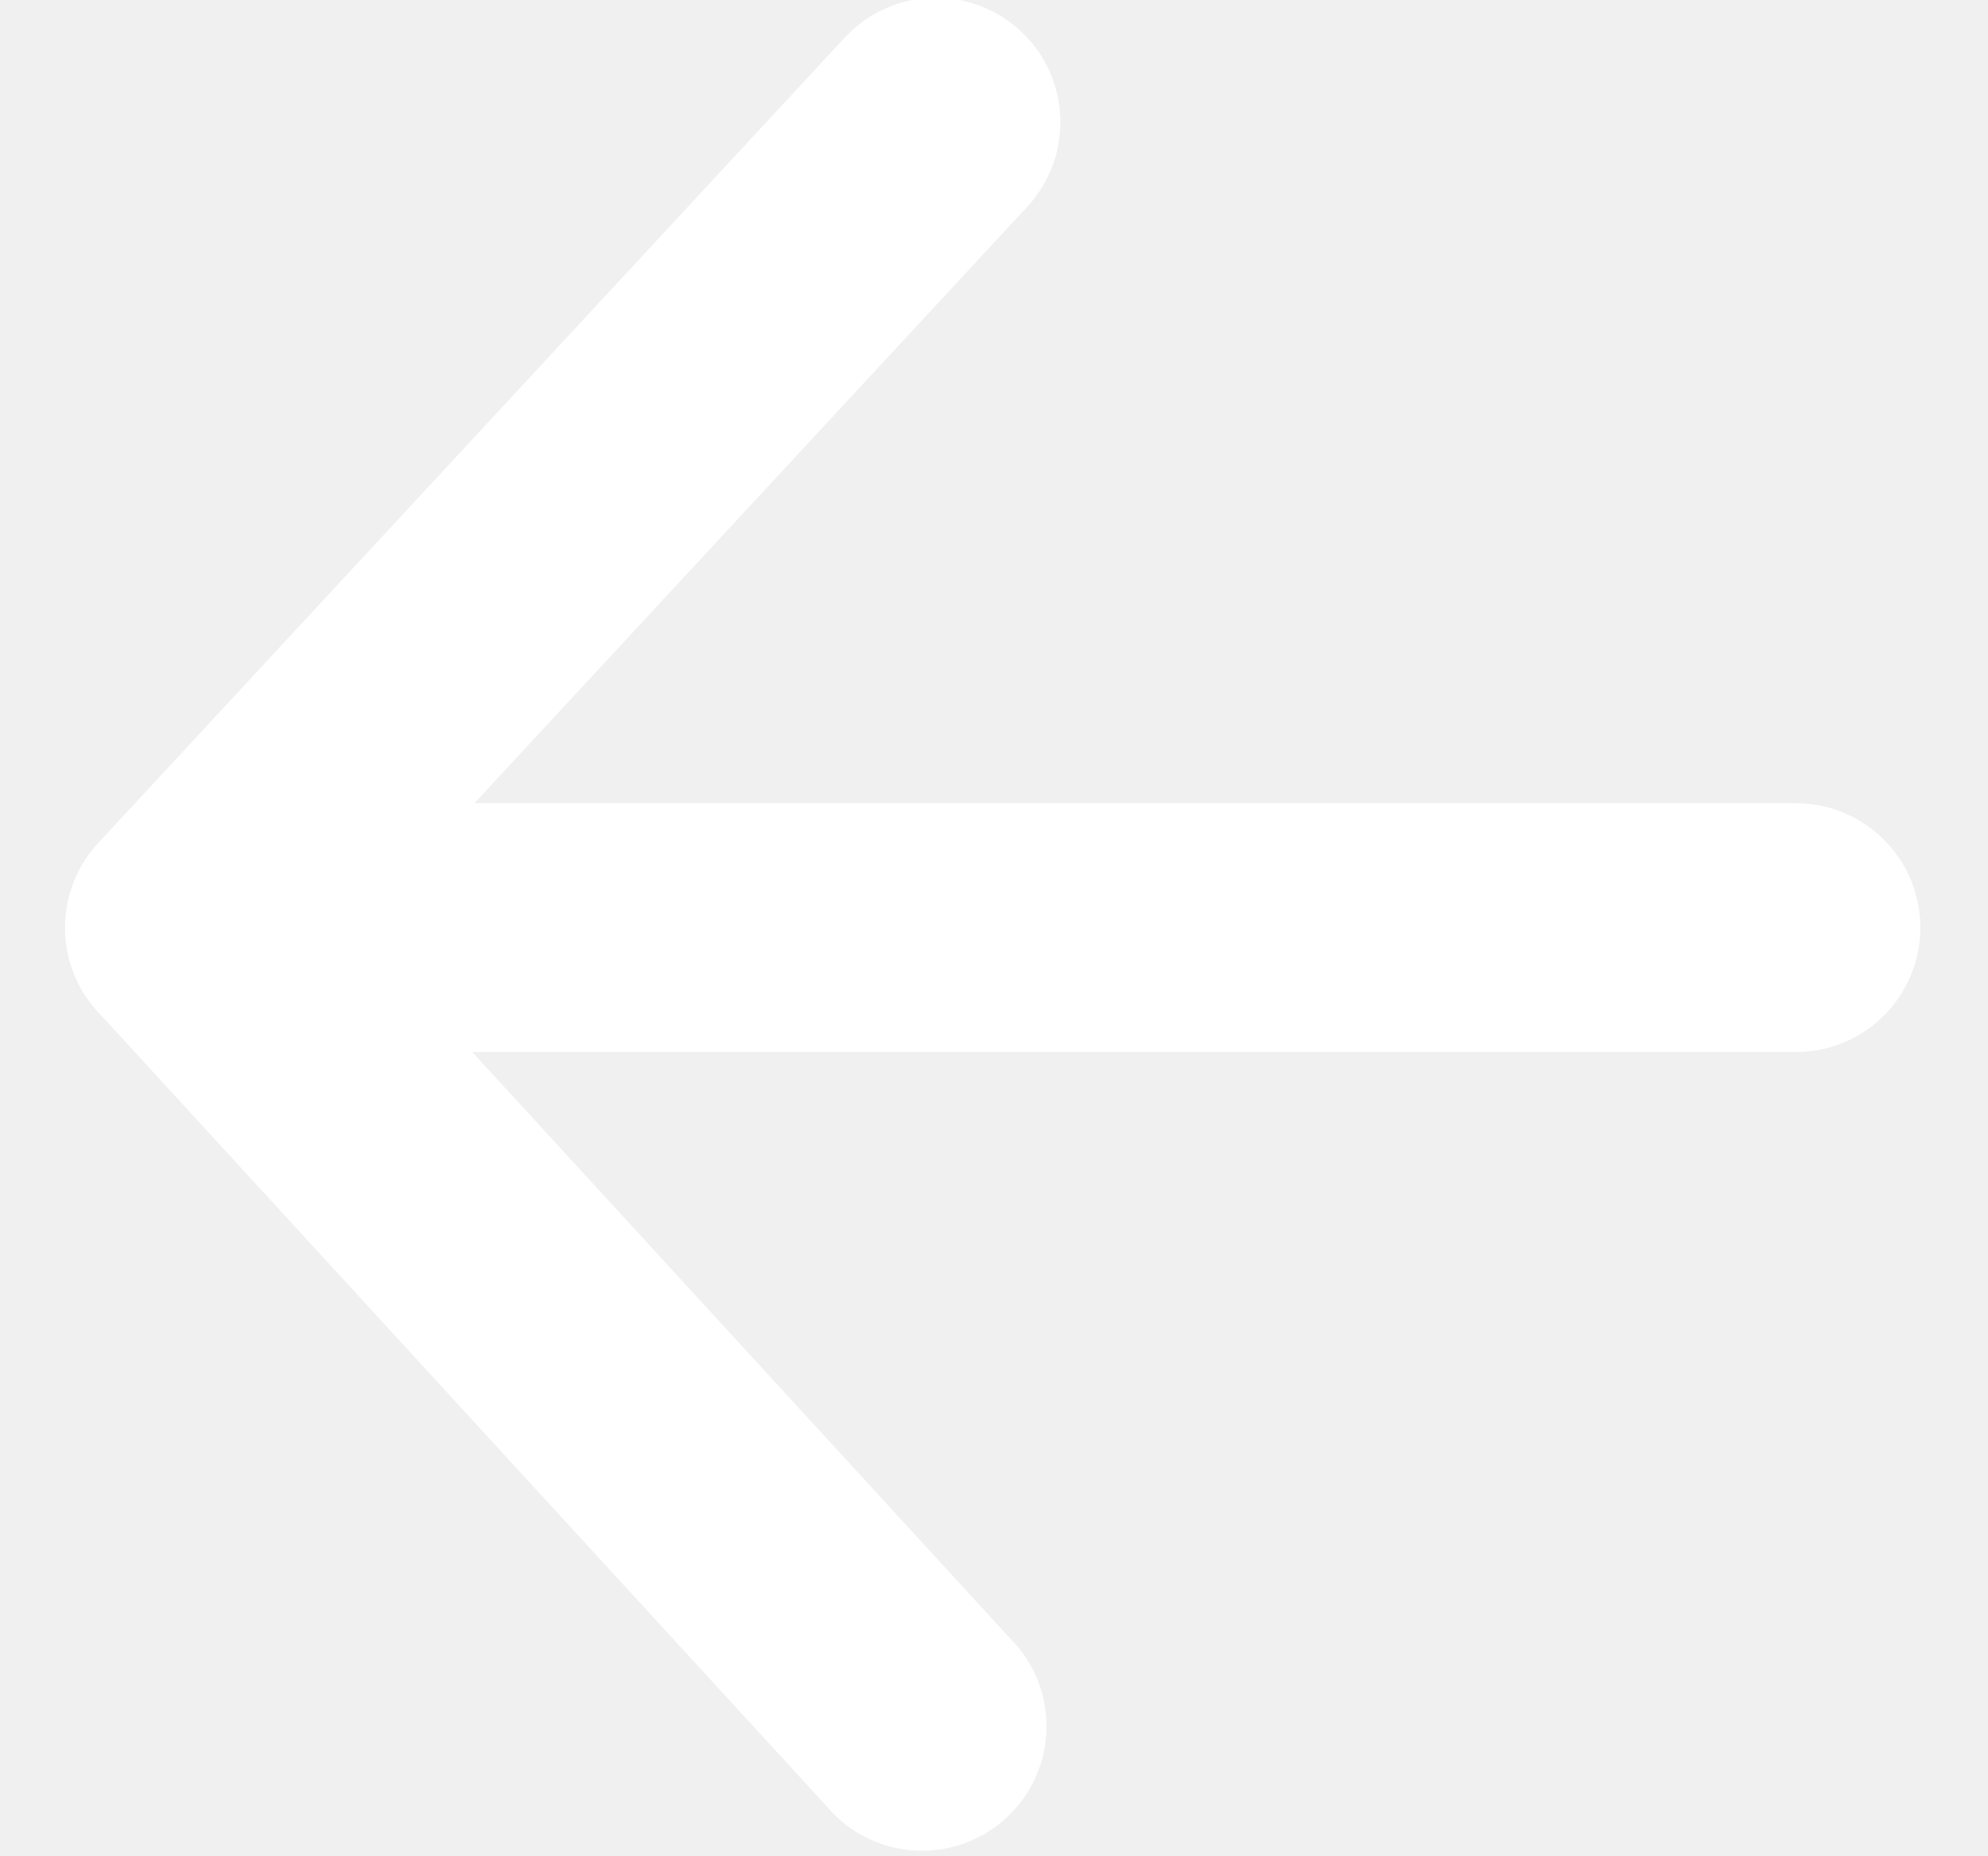
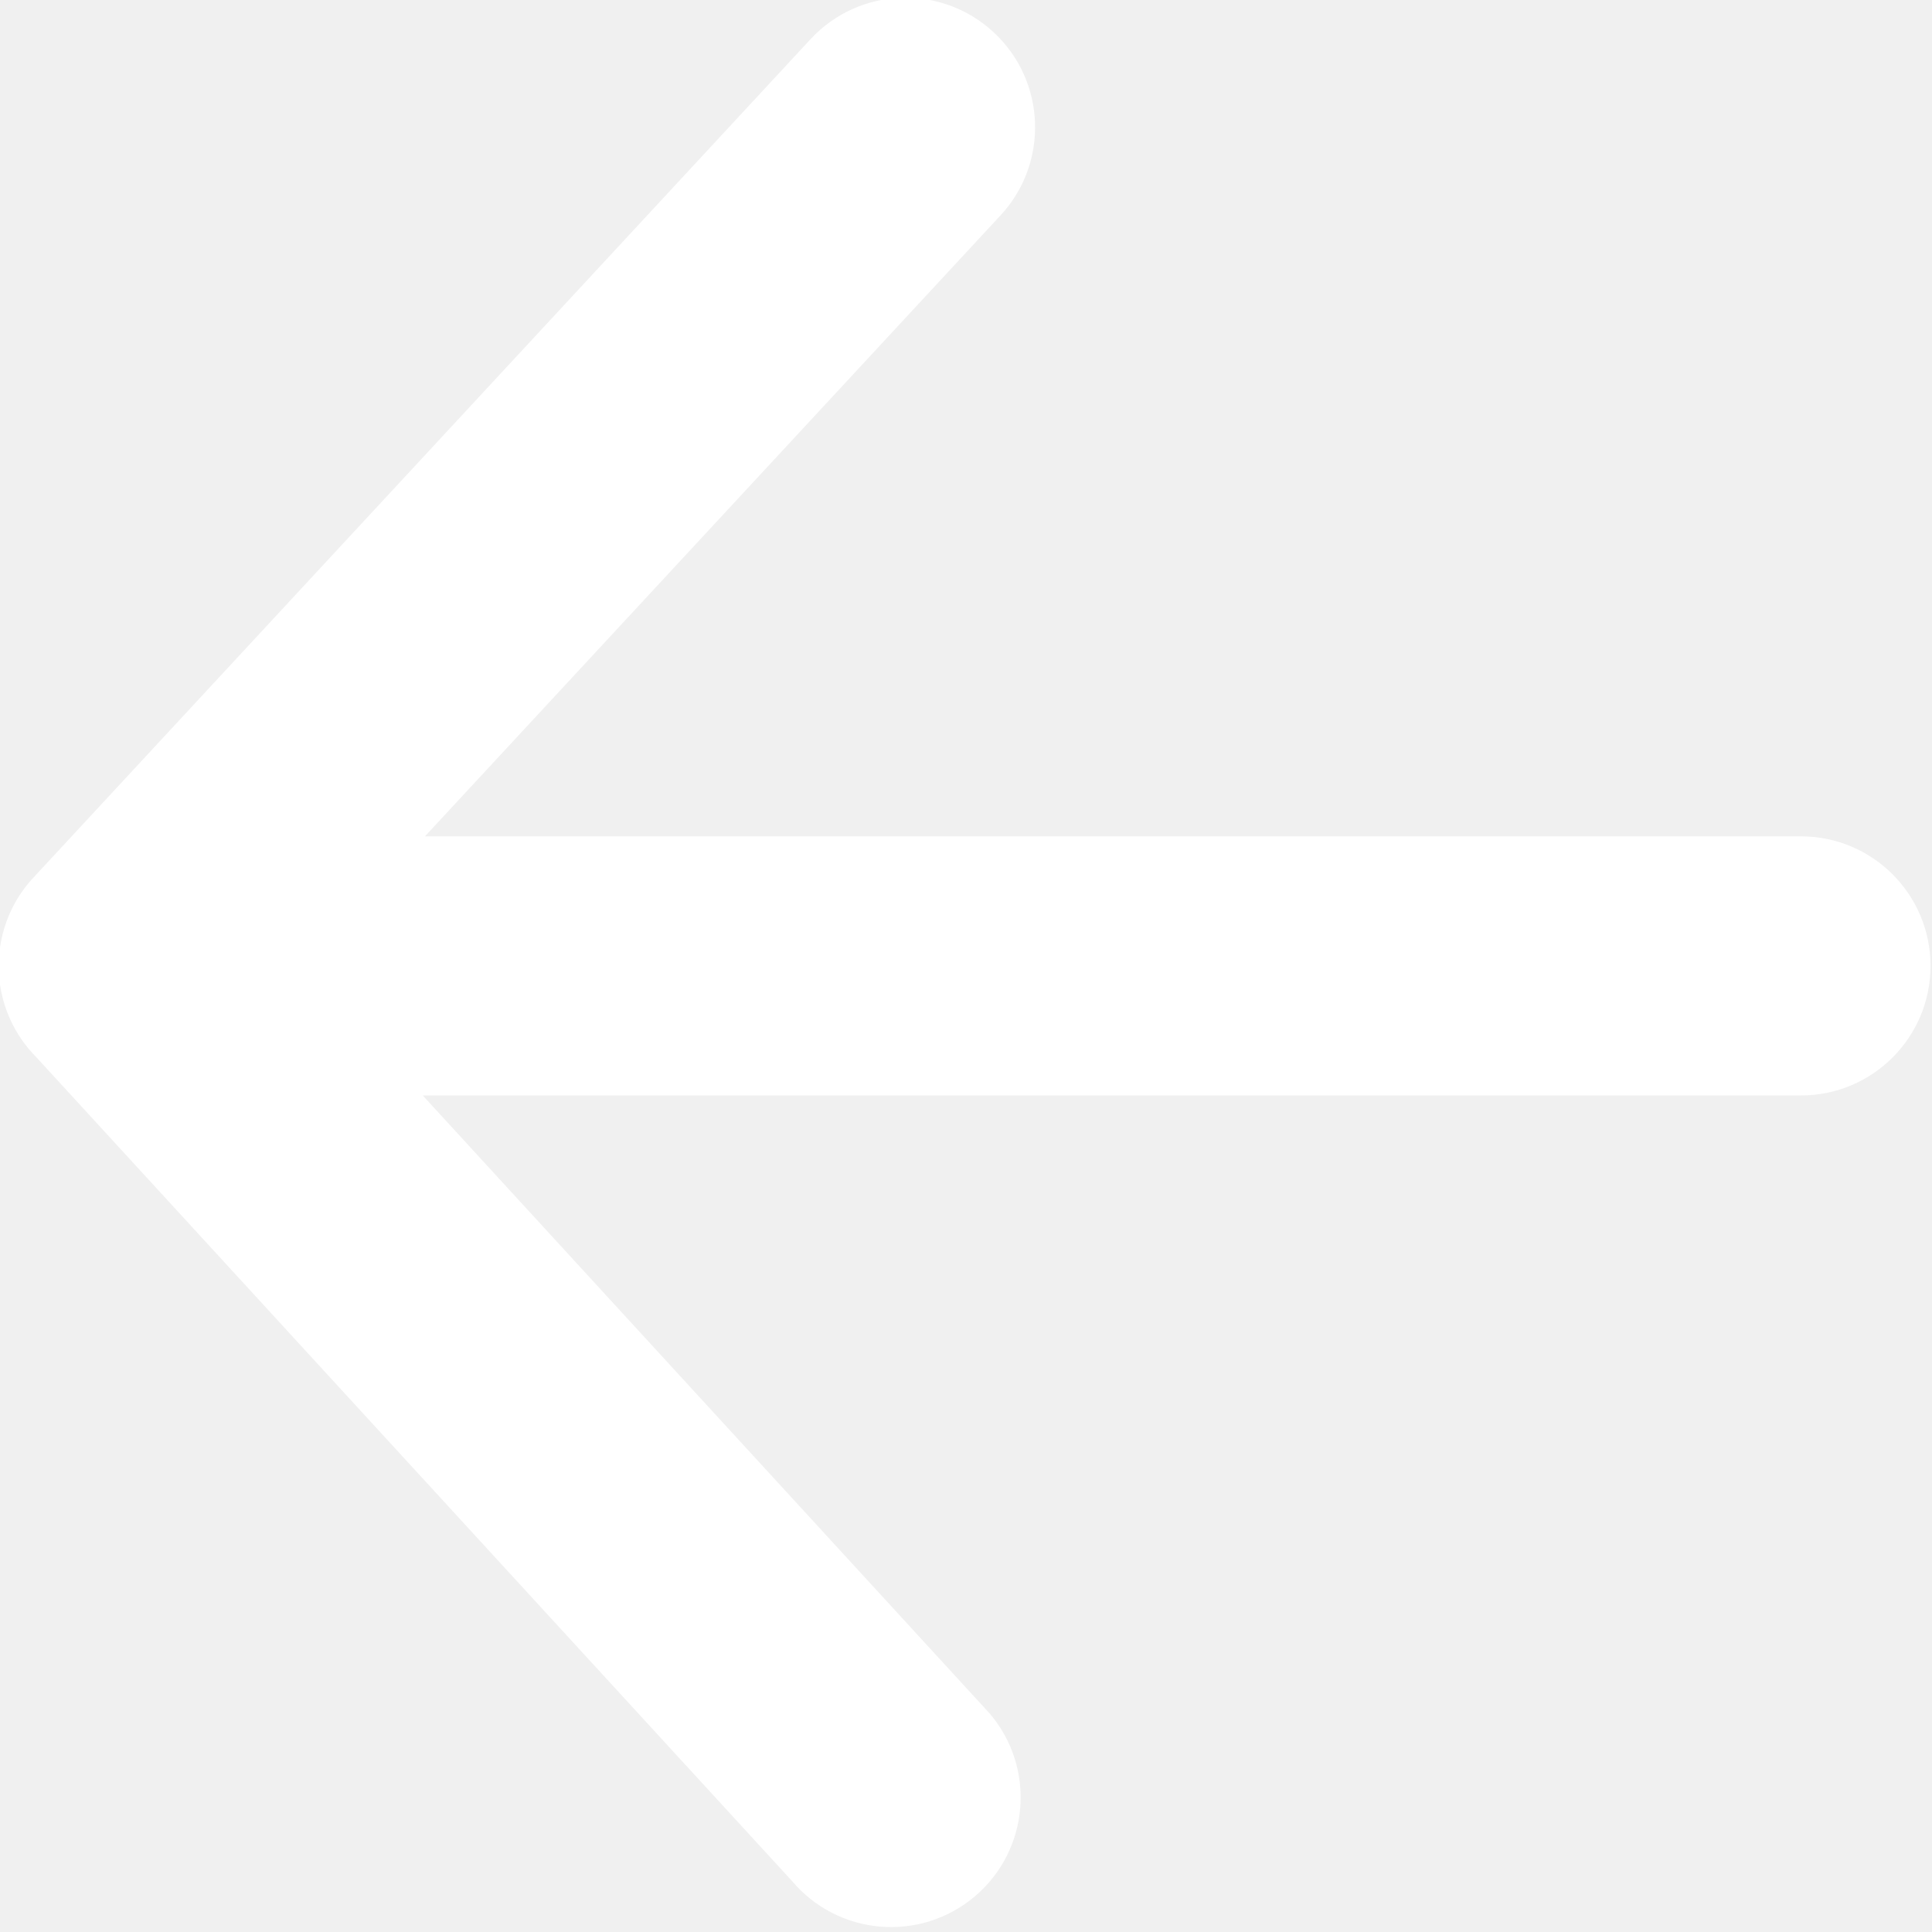
- <svg xmlns="http://www.w3.org/2000/svg" fill="#ffffff" width="30px" height="28px" viewBox="0 0 1024 1024" stroke="#ffffff">
+ <svg xmlns="http://www.w3.org/2000/svg" fill="#ffffff" width="24px" height="24px" viewBox="0 0 1024 1024" stroke="#ffffff">
  <g id="SVGRepo_bgCarrier" stroke-width="0" />
  <g id="SVGRepo_tracerCarrier" stroke-linecap="round" stroke-linejoin="round" />
  <g id="SVGRepo_iconCarrier">
    <path d="M222.927 580.115l301.354 328.512c24.354 28.708 20.825 71.724-7.883 96.078s-71.724 20.825-96.078-7.883L19.576 559.963a67.846 67.846 0 01-13.784-20.022 68.03 68.03 0 01-5.977-29.488l.001-.063a68.343 68.343 0 017.265-29.134 68.28 68.28 0 011.384-2.6 67.59 67.59 0 0110.102-13.687L429.966 21.113c25.592-27.611 68.721-29.247 96.331-3.656s29.247 68.721 3.656 96.331L224.088 443.784h730.46c37.647 0 68.166 30.519 68.166 68.166s-30.519 68.166-68.166 68.166H222.927z" />
  </g>
</svg>
